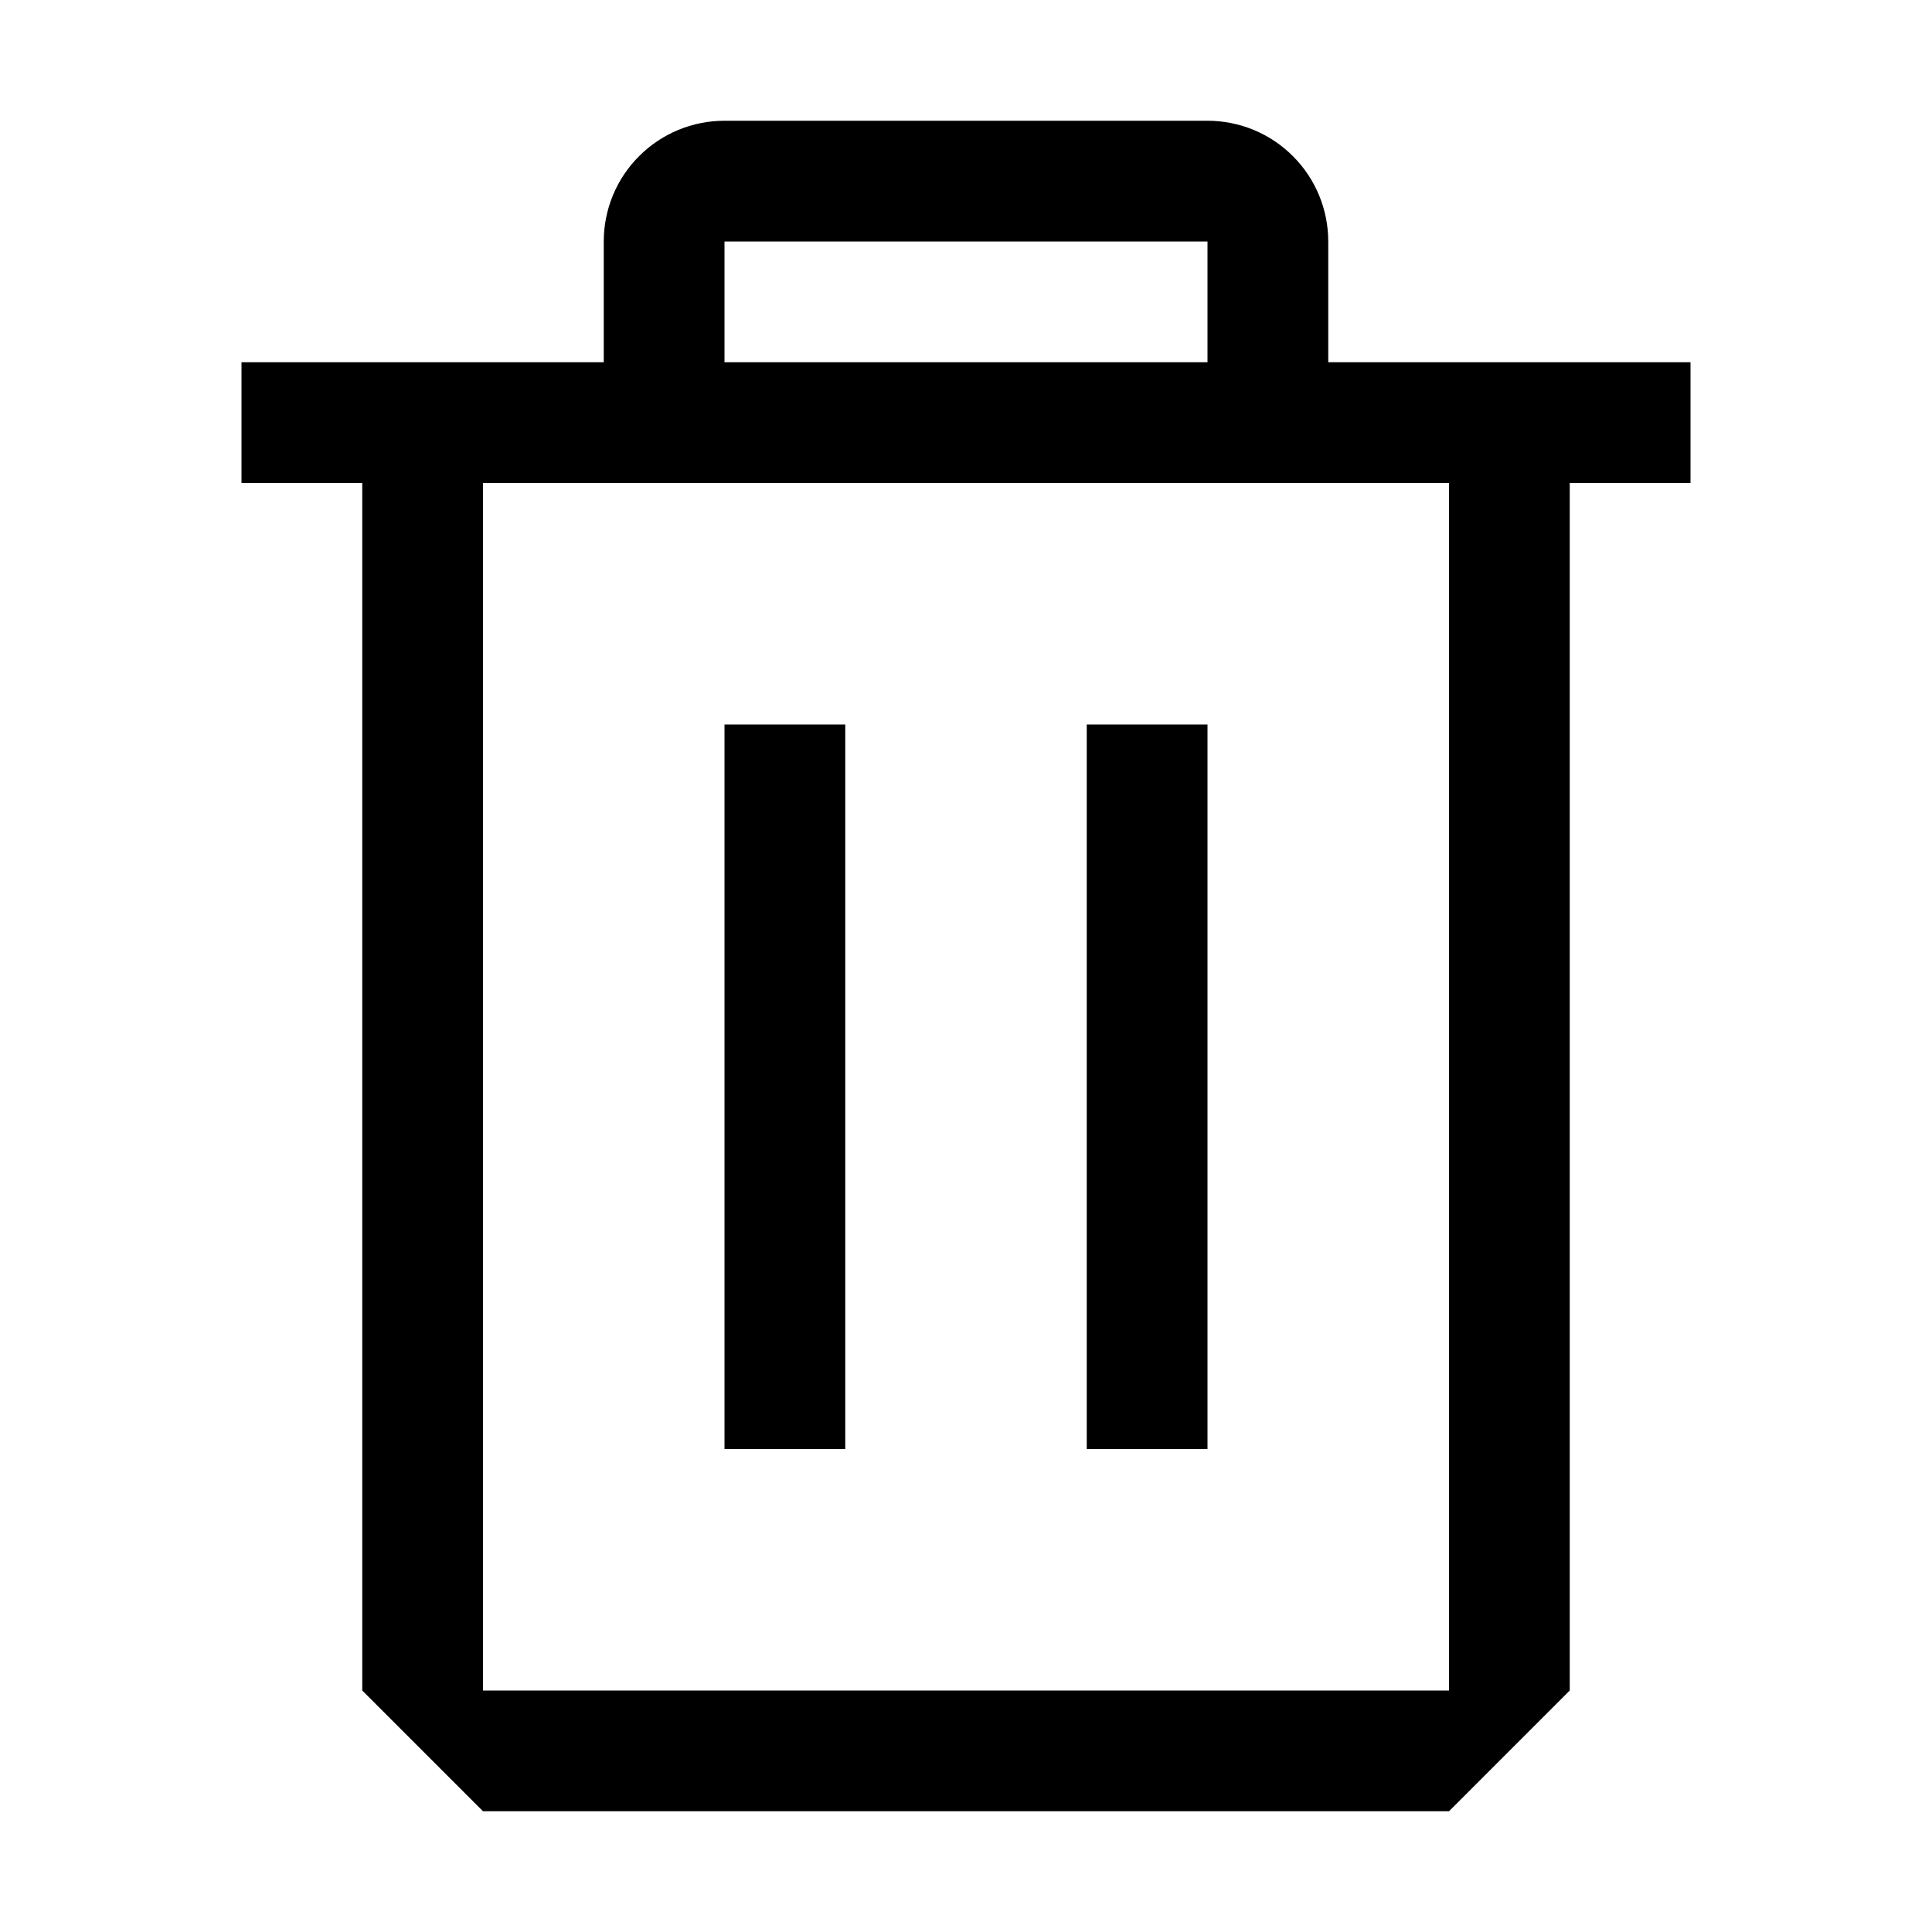
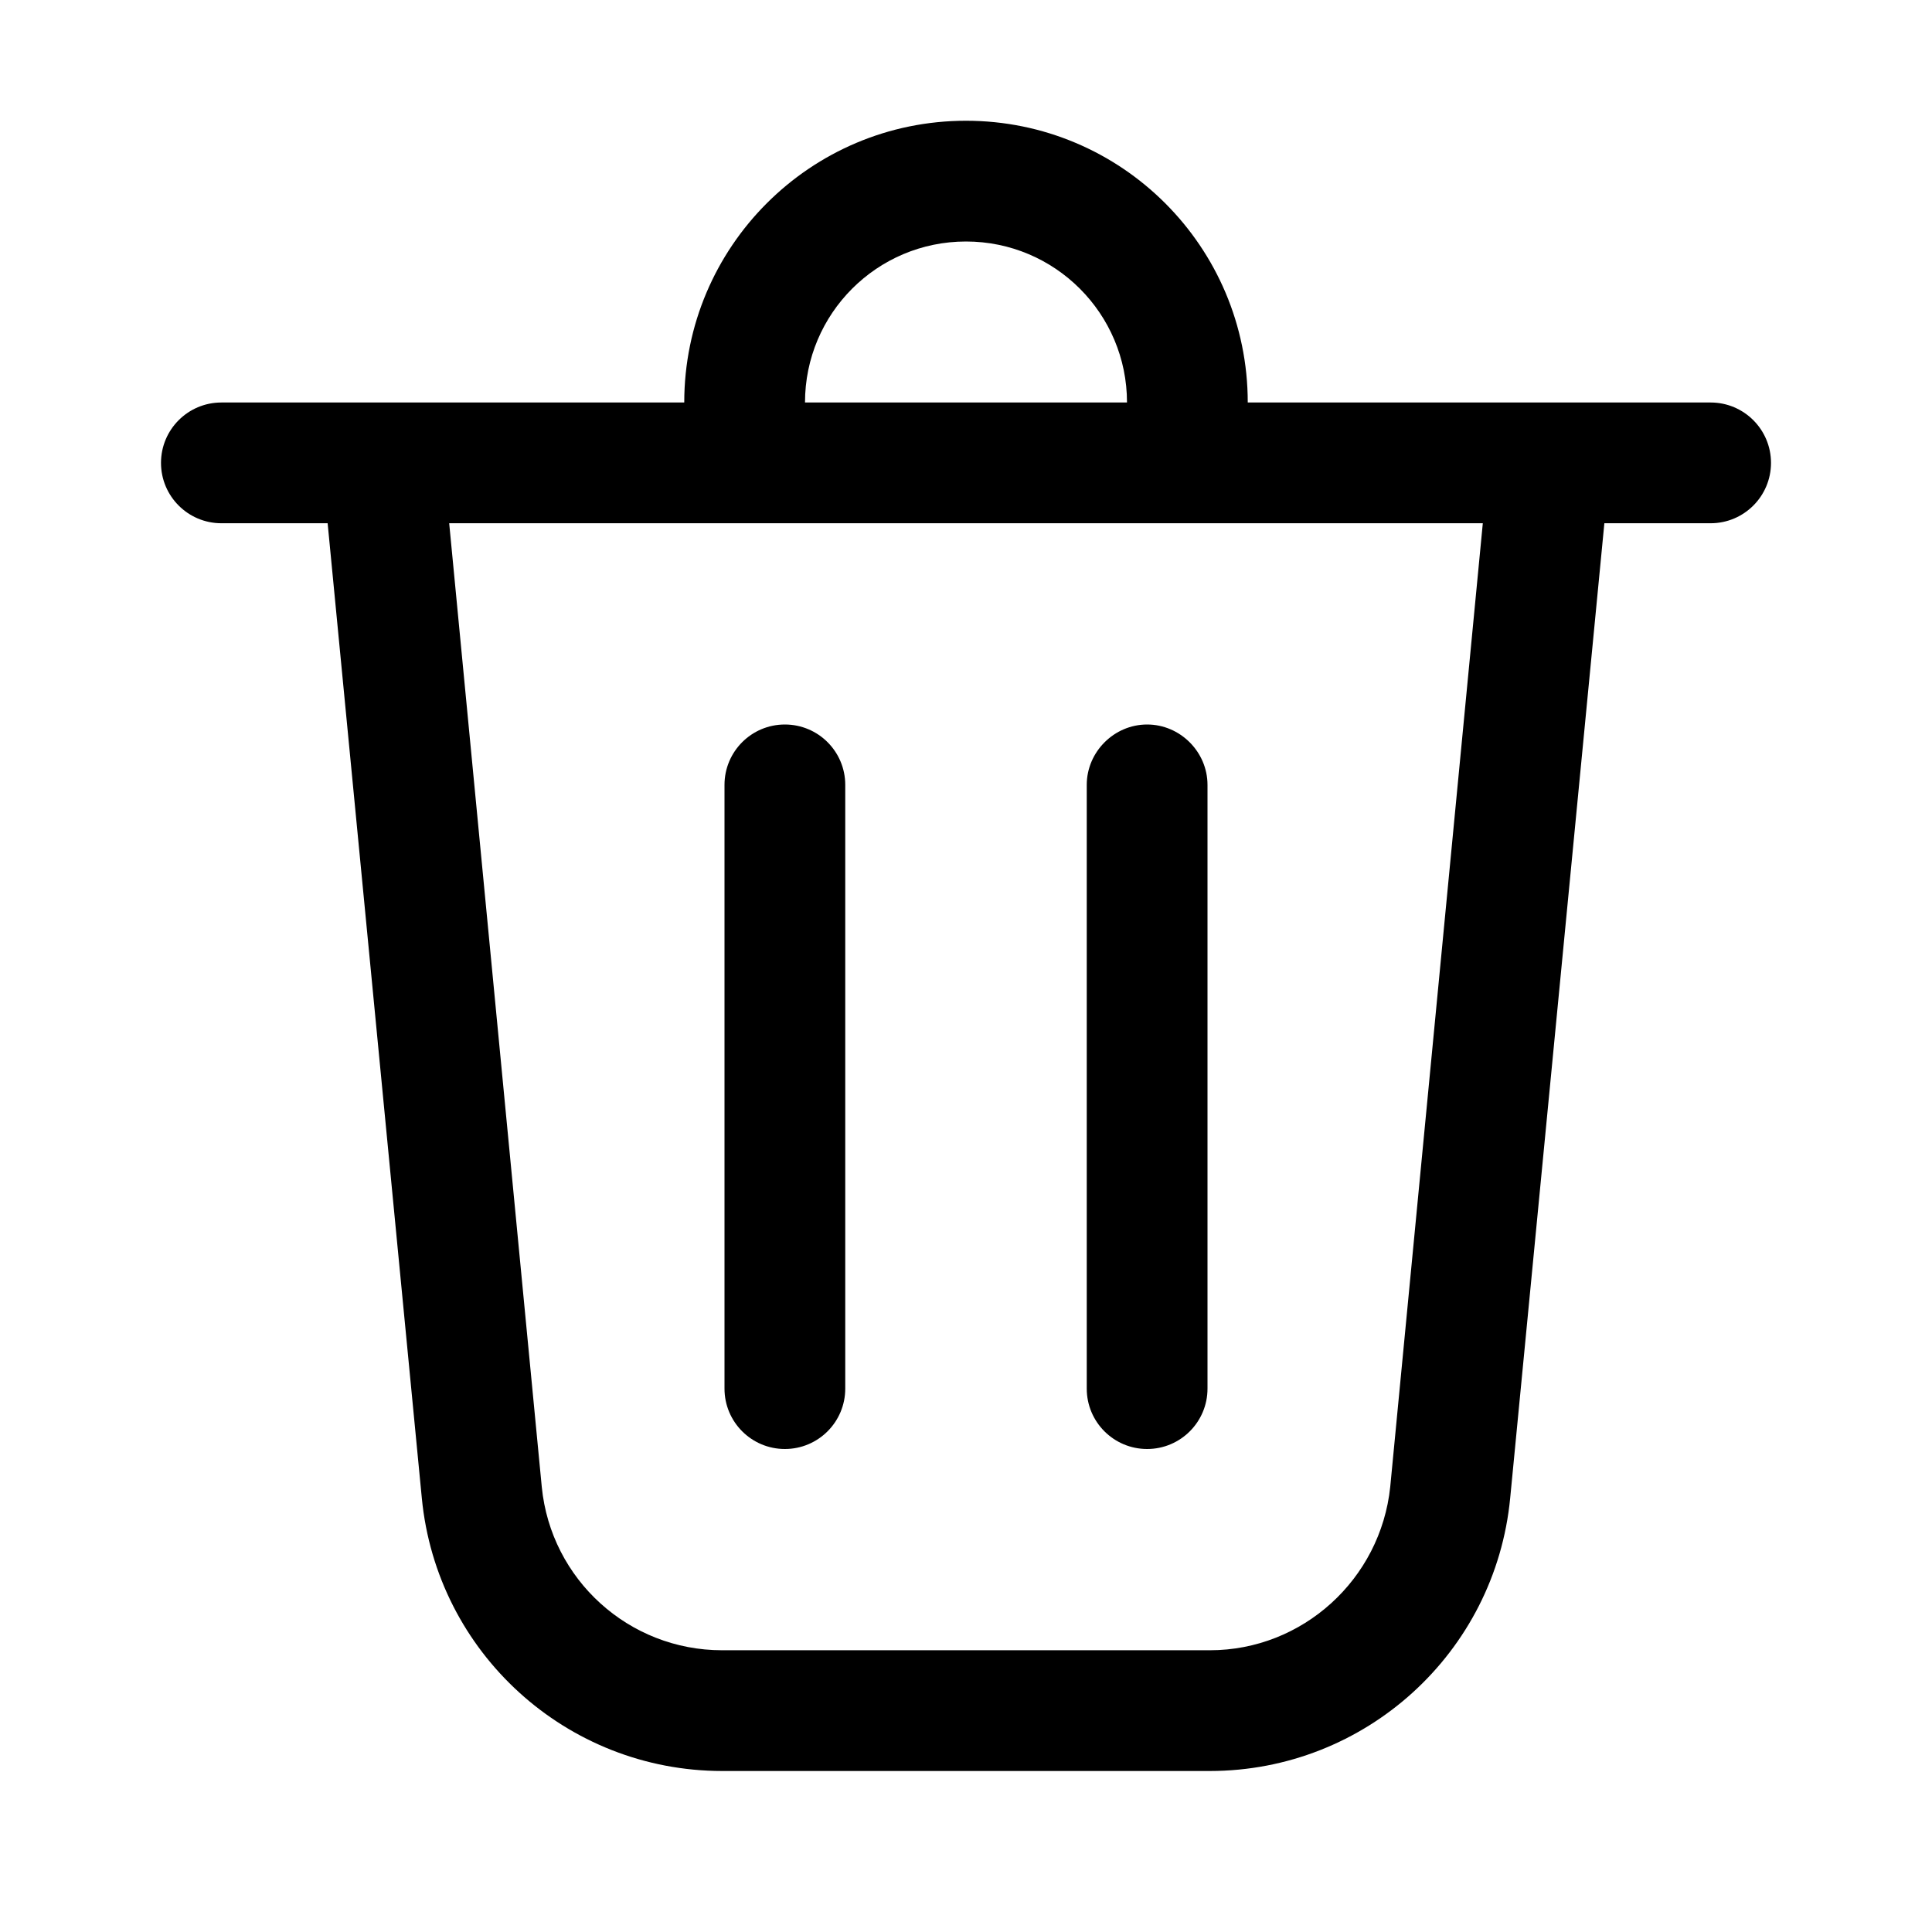
- <svg xmlns="http://www.w3.org/2000/svg" width="16" height="16" viewBox="0 0 16 16" fill="currentColor">
-   <path d="M10 6H9V12H10V6Z" />
-   <path d="M7 6H6V12H7V6Z" />
-   <path d="M13 3H11V2C11 1.735 10.895 1.48 10.707 1.293C10.52 1.105 10.265 1 10 1L6 1C5.735 1 5.48 1.105 5.293 1.293C5.105 1.48 5 1.735 5 2V3H2V4H3V14L4 15H12L13 14V4H14V3H13ZM6 2H10V3H6V2ZM12 14H4V4H12V14Z" />
+ <svg xmlns="http://www.w3.org/2000/svg" width="24" height="24" viewBox="0 0 24 24">
+   <path fill="currentColor" d="M10 5h4a2 2 0 1 0-4 0ZM8.5 5a3.5 3.5 0 1 1 7 0h5.75a.75.75 0 0 1 0 1.5h-1.32l-1.17 12.11A3.75 3.75 0 0 1 15.03 22H8.97a3.75 3.75 0 0 1-3.73-3.39L4.07 6.5H2.75a.75.75 0 0 1 0-1.5H8.5Zm2 4.75a.75.75 0 0 0-1.5 0v7.5a.75.75 0 0 0 1.5 0v-7.5ZM14.25 9c.41 0 .75.34.75.75v7.5a.75.75 0 0 1-1.5 0v-7.5c0-.41.34-.75.75-.75Zm-7.52 9.47a2.25 2.25 0 0 0 2.24 2.03h6.06c1.15 0 2.12-.88 2.24-2.03L18.42 6.5H5.58l1.15 11.97Z" />
</svg>
